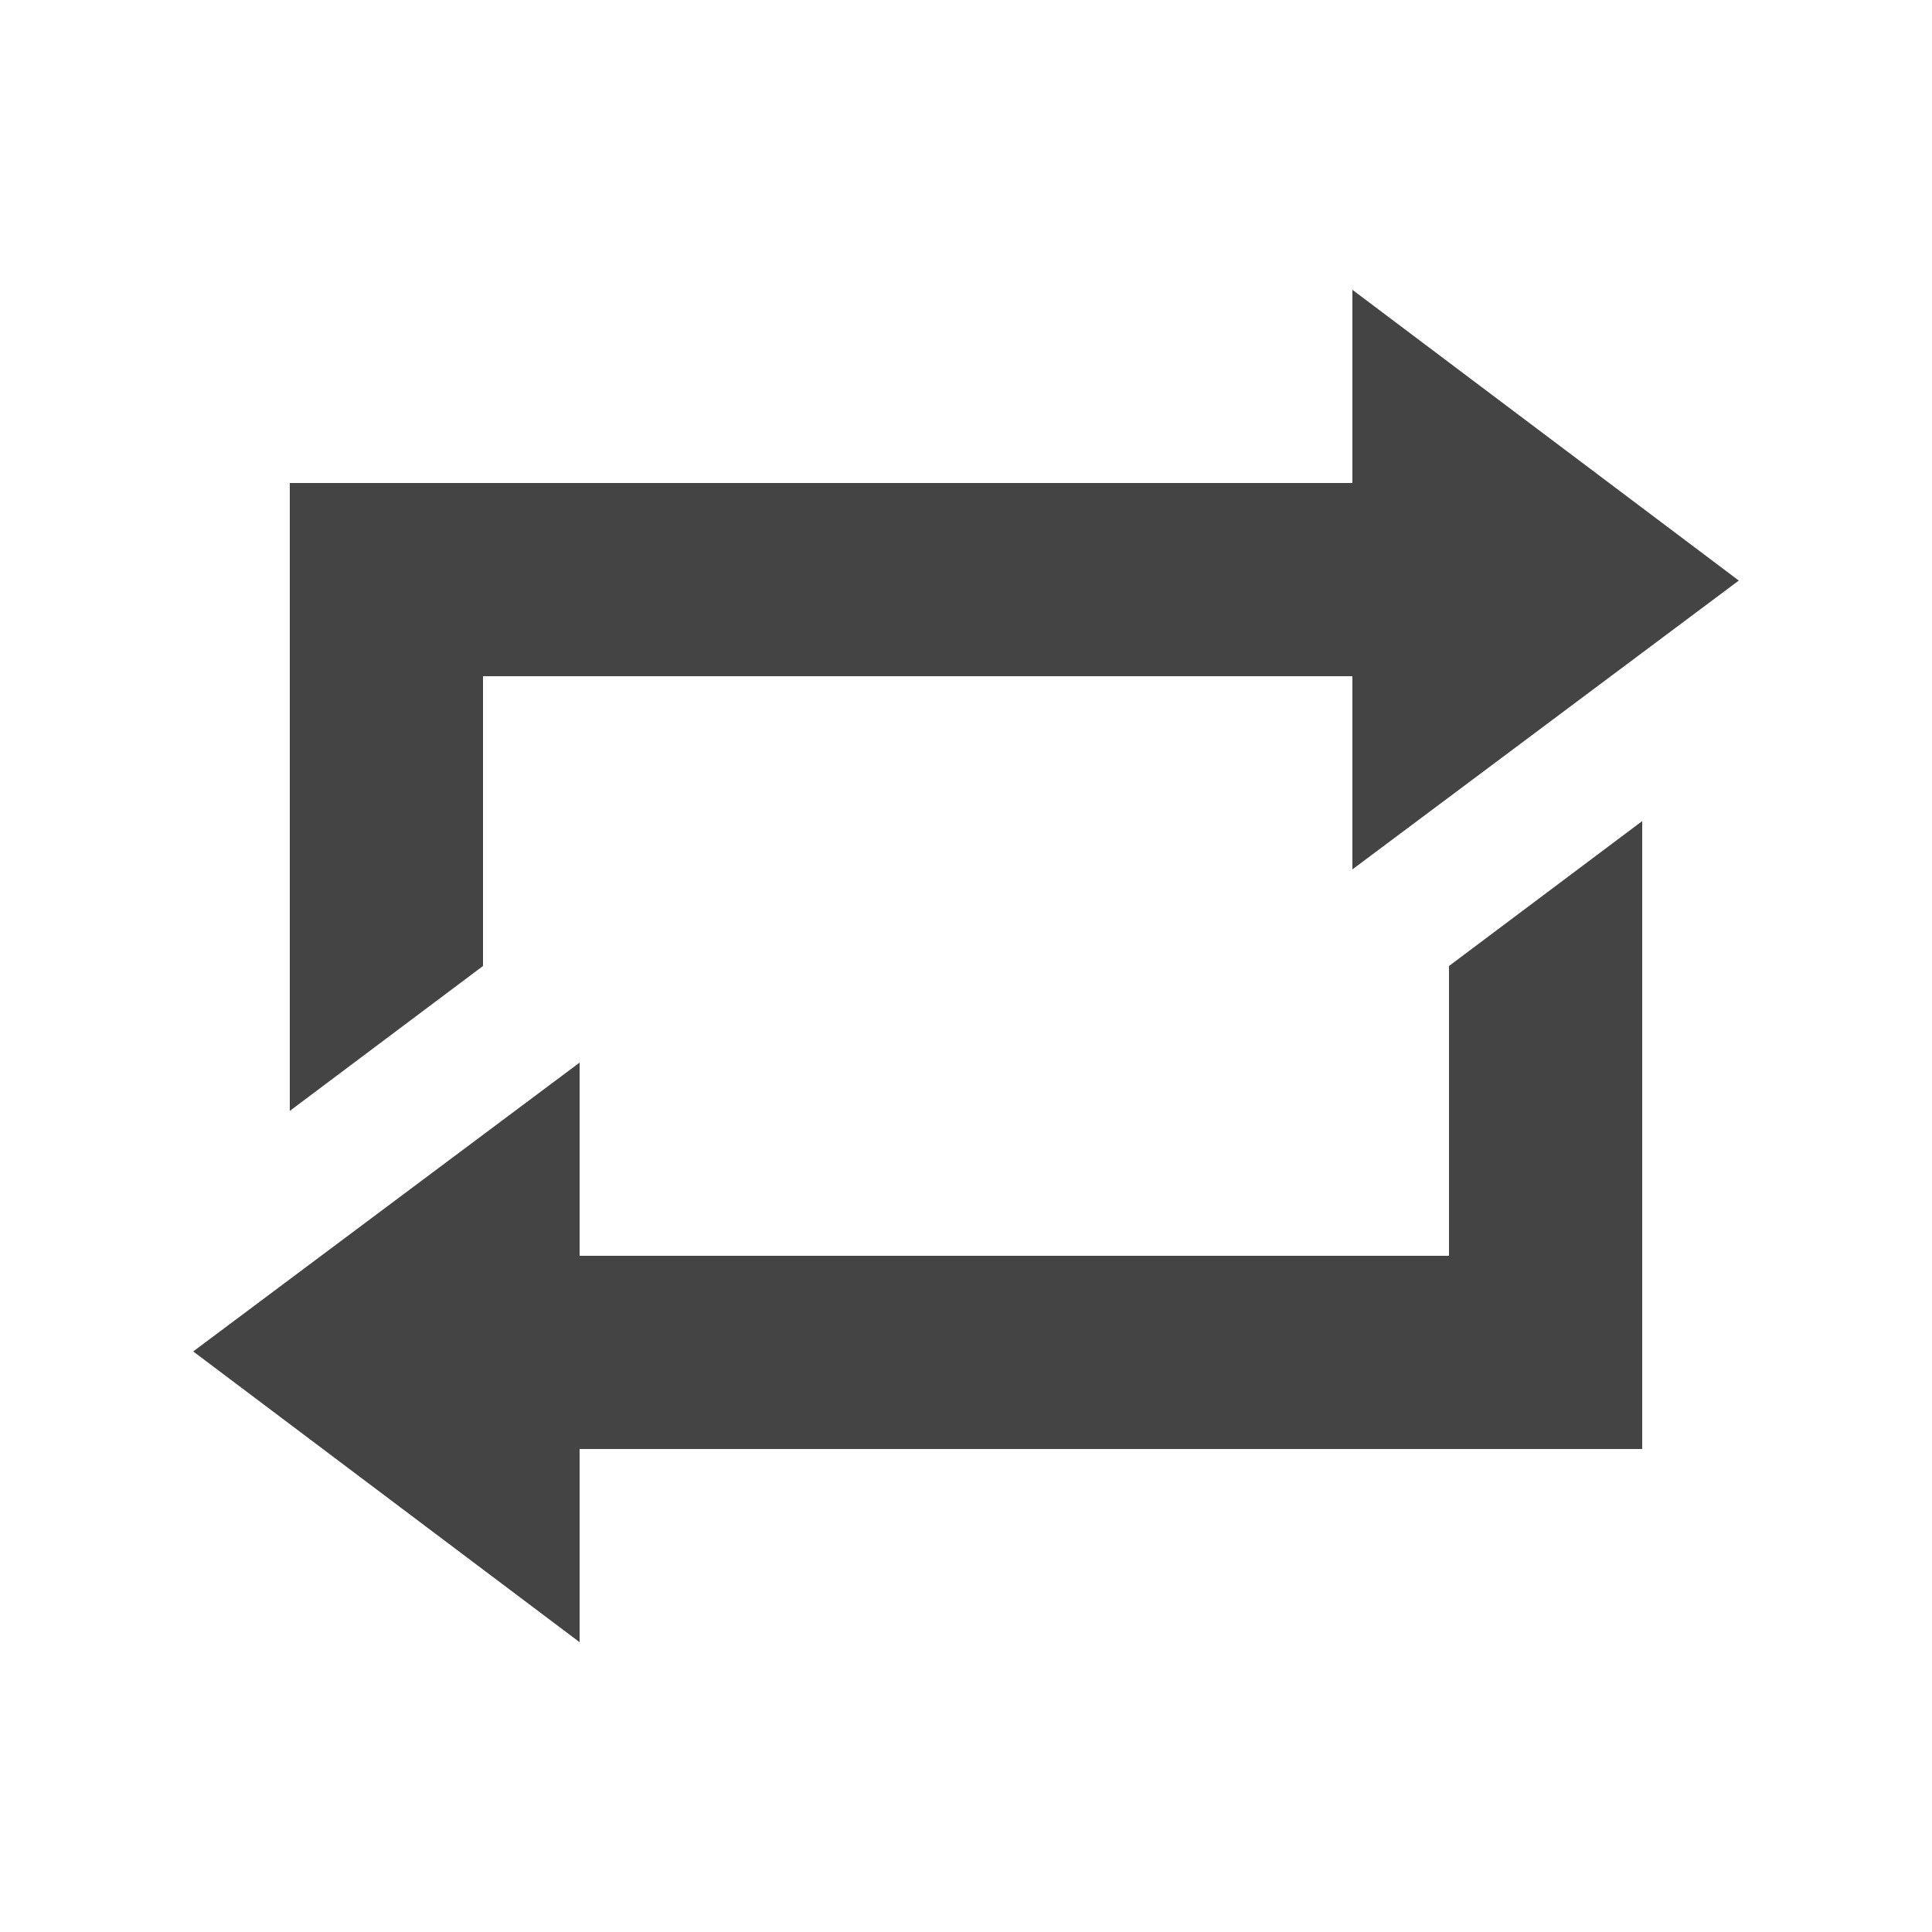
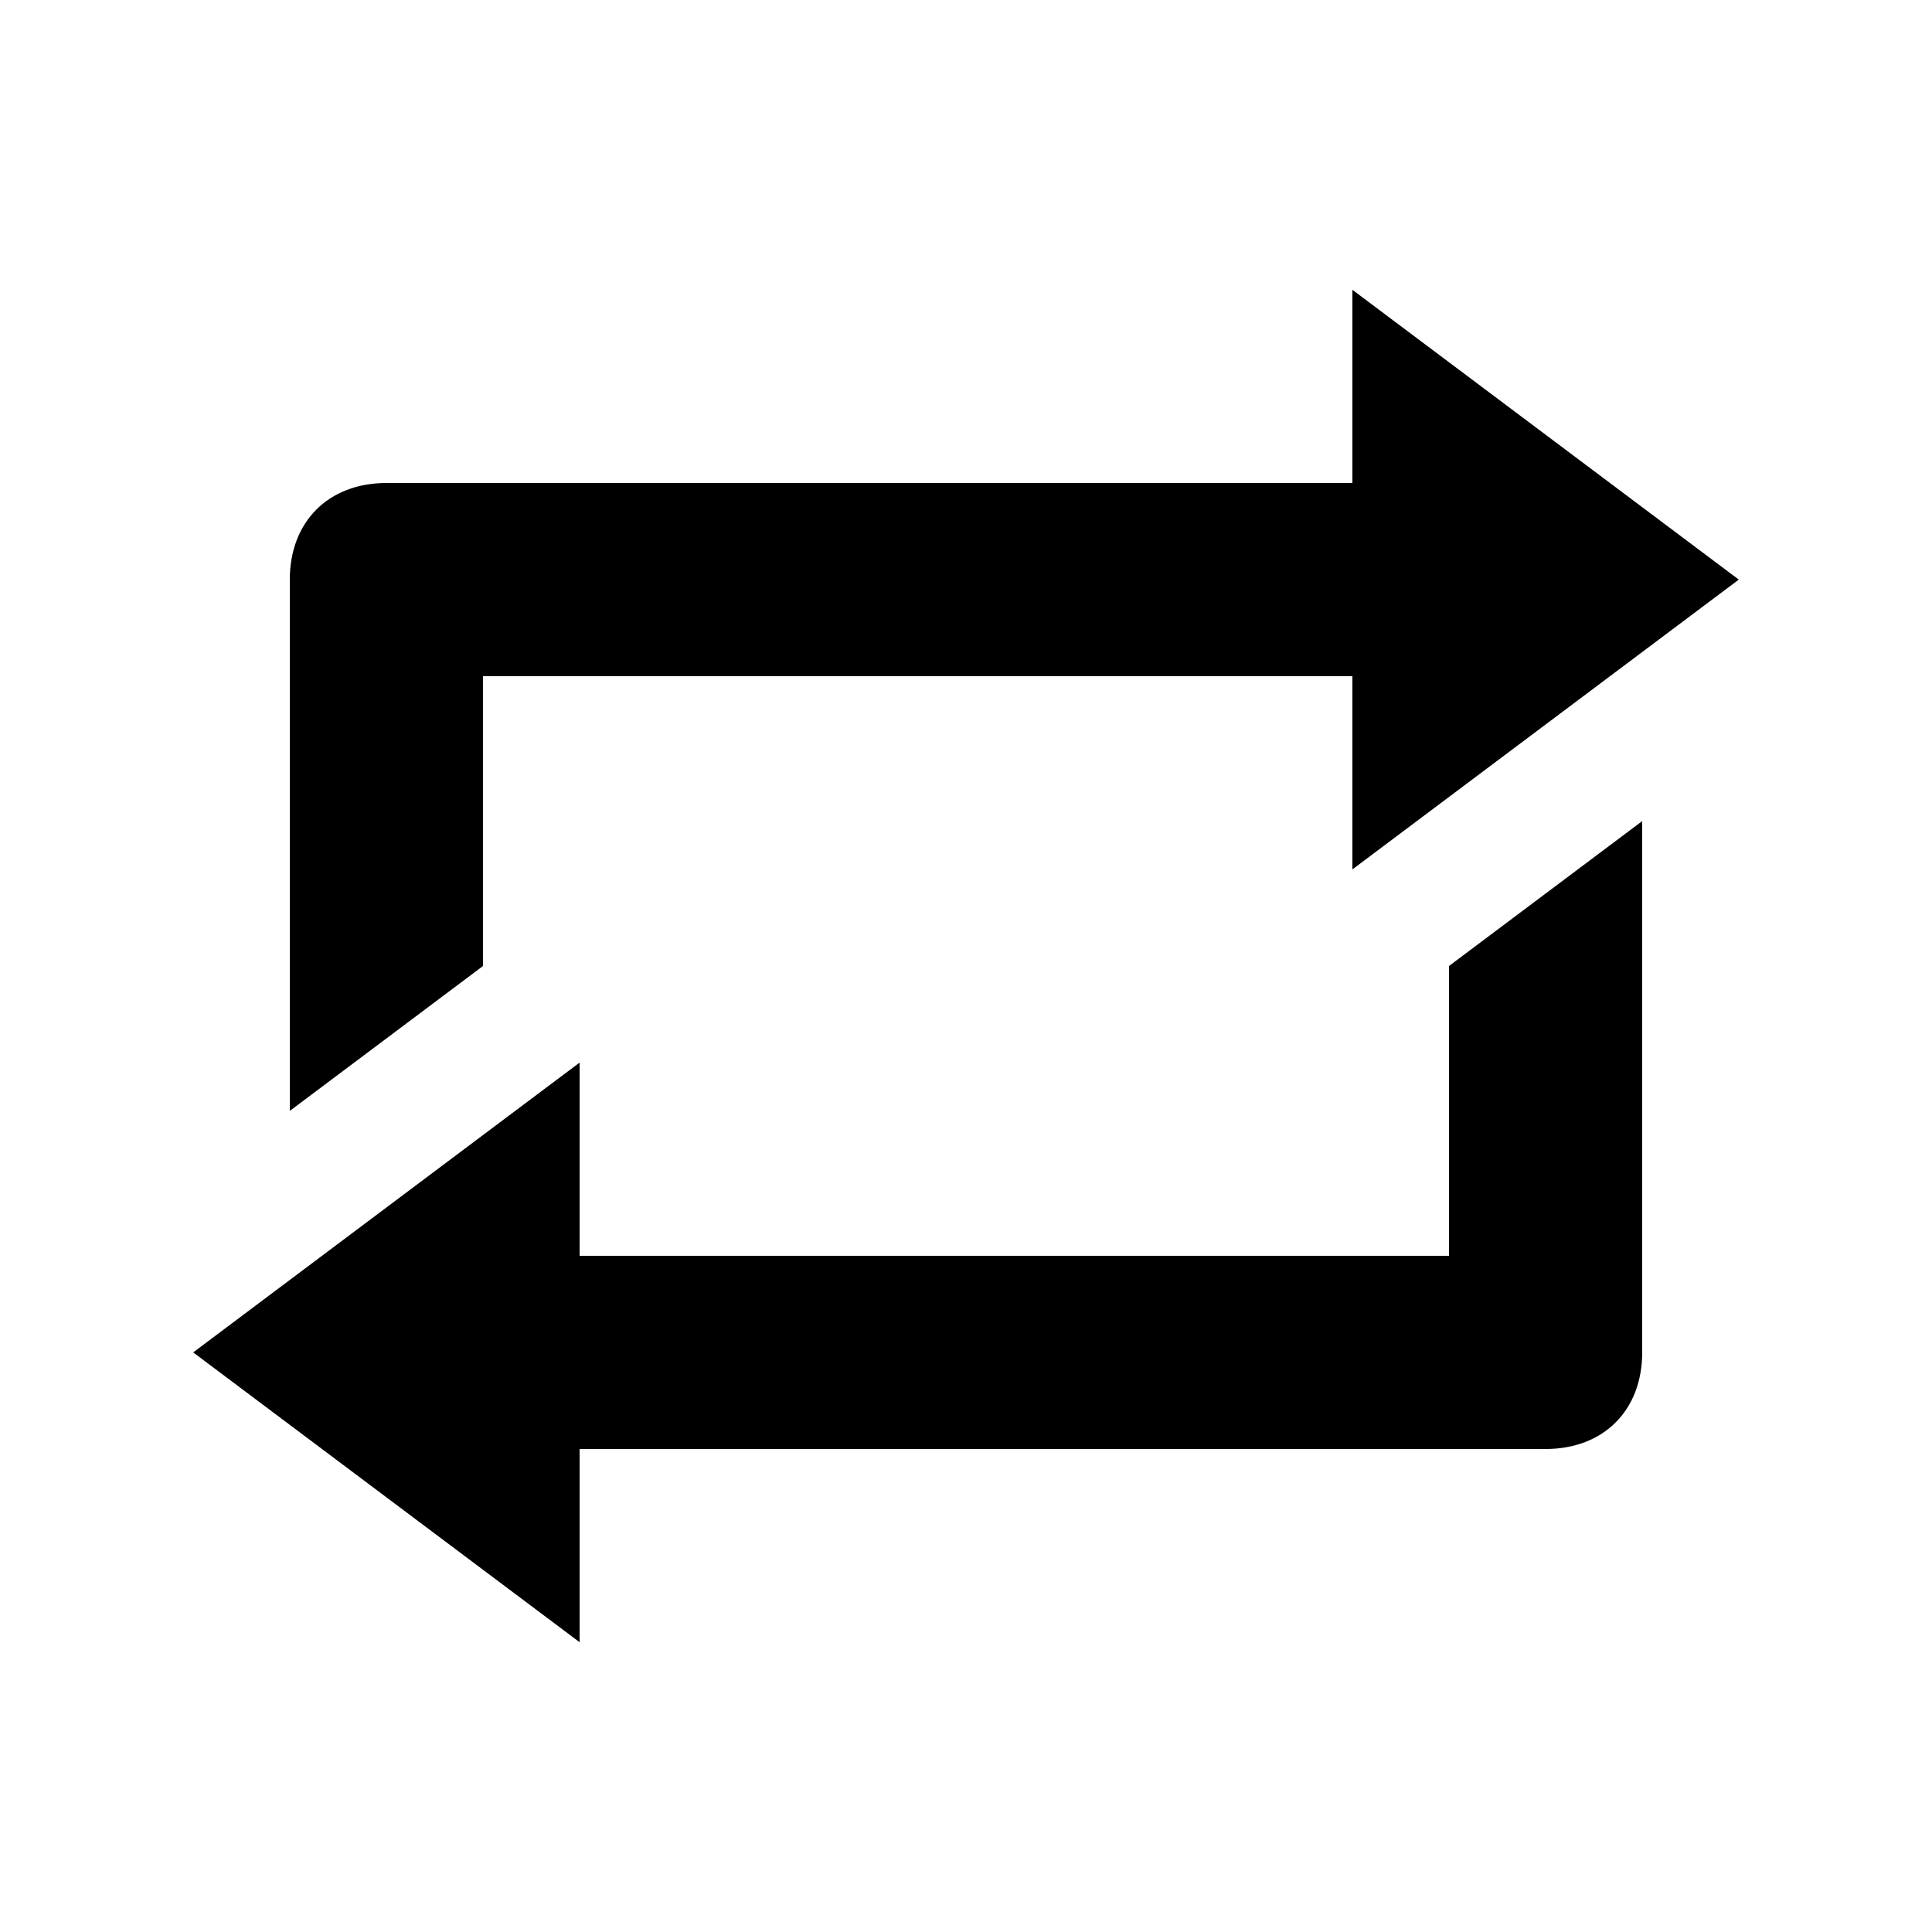
- <svg xmlns="http://www.w3.org/2000/svg" version="1.1" width="20" height="20" viewBox="0 0 20 20">
-   <path d="M5 7v3l-2 1.5v-6.5h11v-2l4 3.010-4 2.99v-2h-9zM15 13v-3l2-1.5v6.5h-11v2l-4-3.010 4-2.99v2h9z" fill="#444444" />
+ <svg xmlns="http://www.w3.org/2000/svg" version="1.1" id="Layer_1" x="0px" y="0px" viewBox="-295 387 20 20" style="enable-background:new -295 387 20 20;" xml:space="preserve">
+   <path d="M-290,394v3l-2,1.5V393c0-0.6,0.4-1,1-1h10v-2l4,3l-4,3v-2H-290z M-280,400v-3l2-1.5v5.5c0,0.6-0.4,1-1,1h-10v2l-4-3l4-3v2  H-280z" />
</svg>
